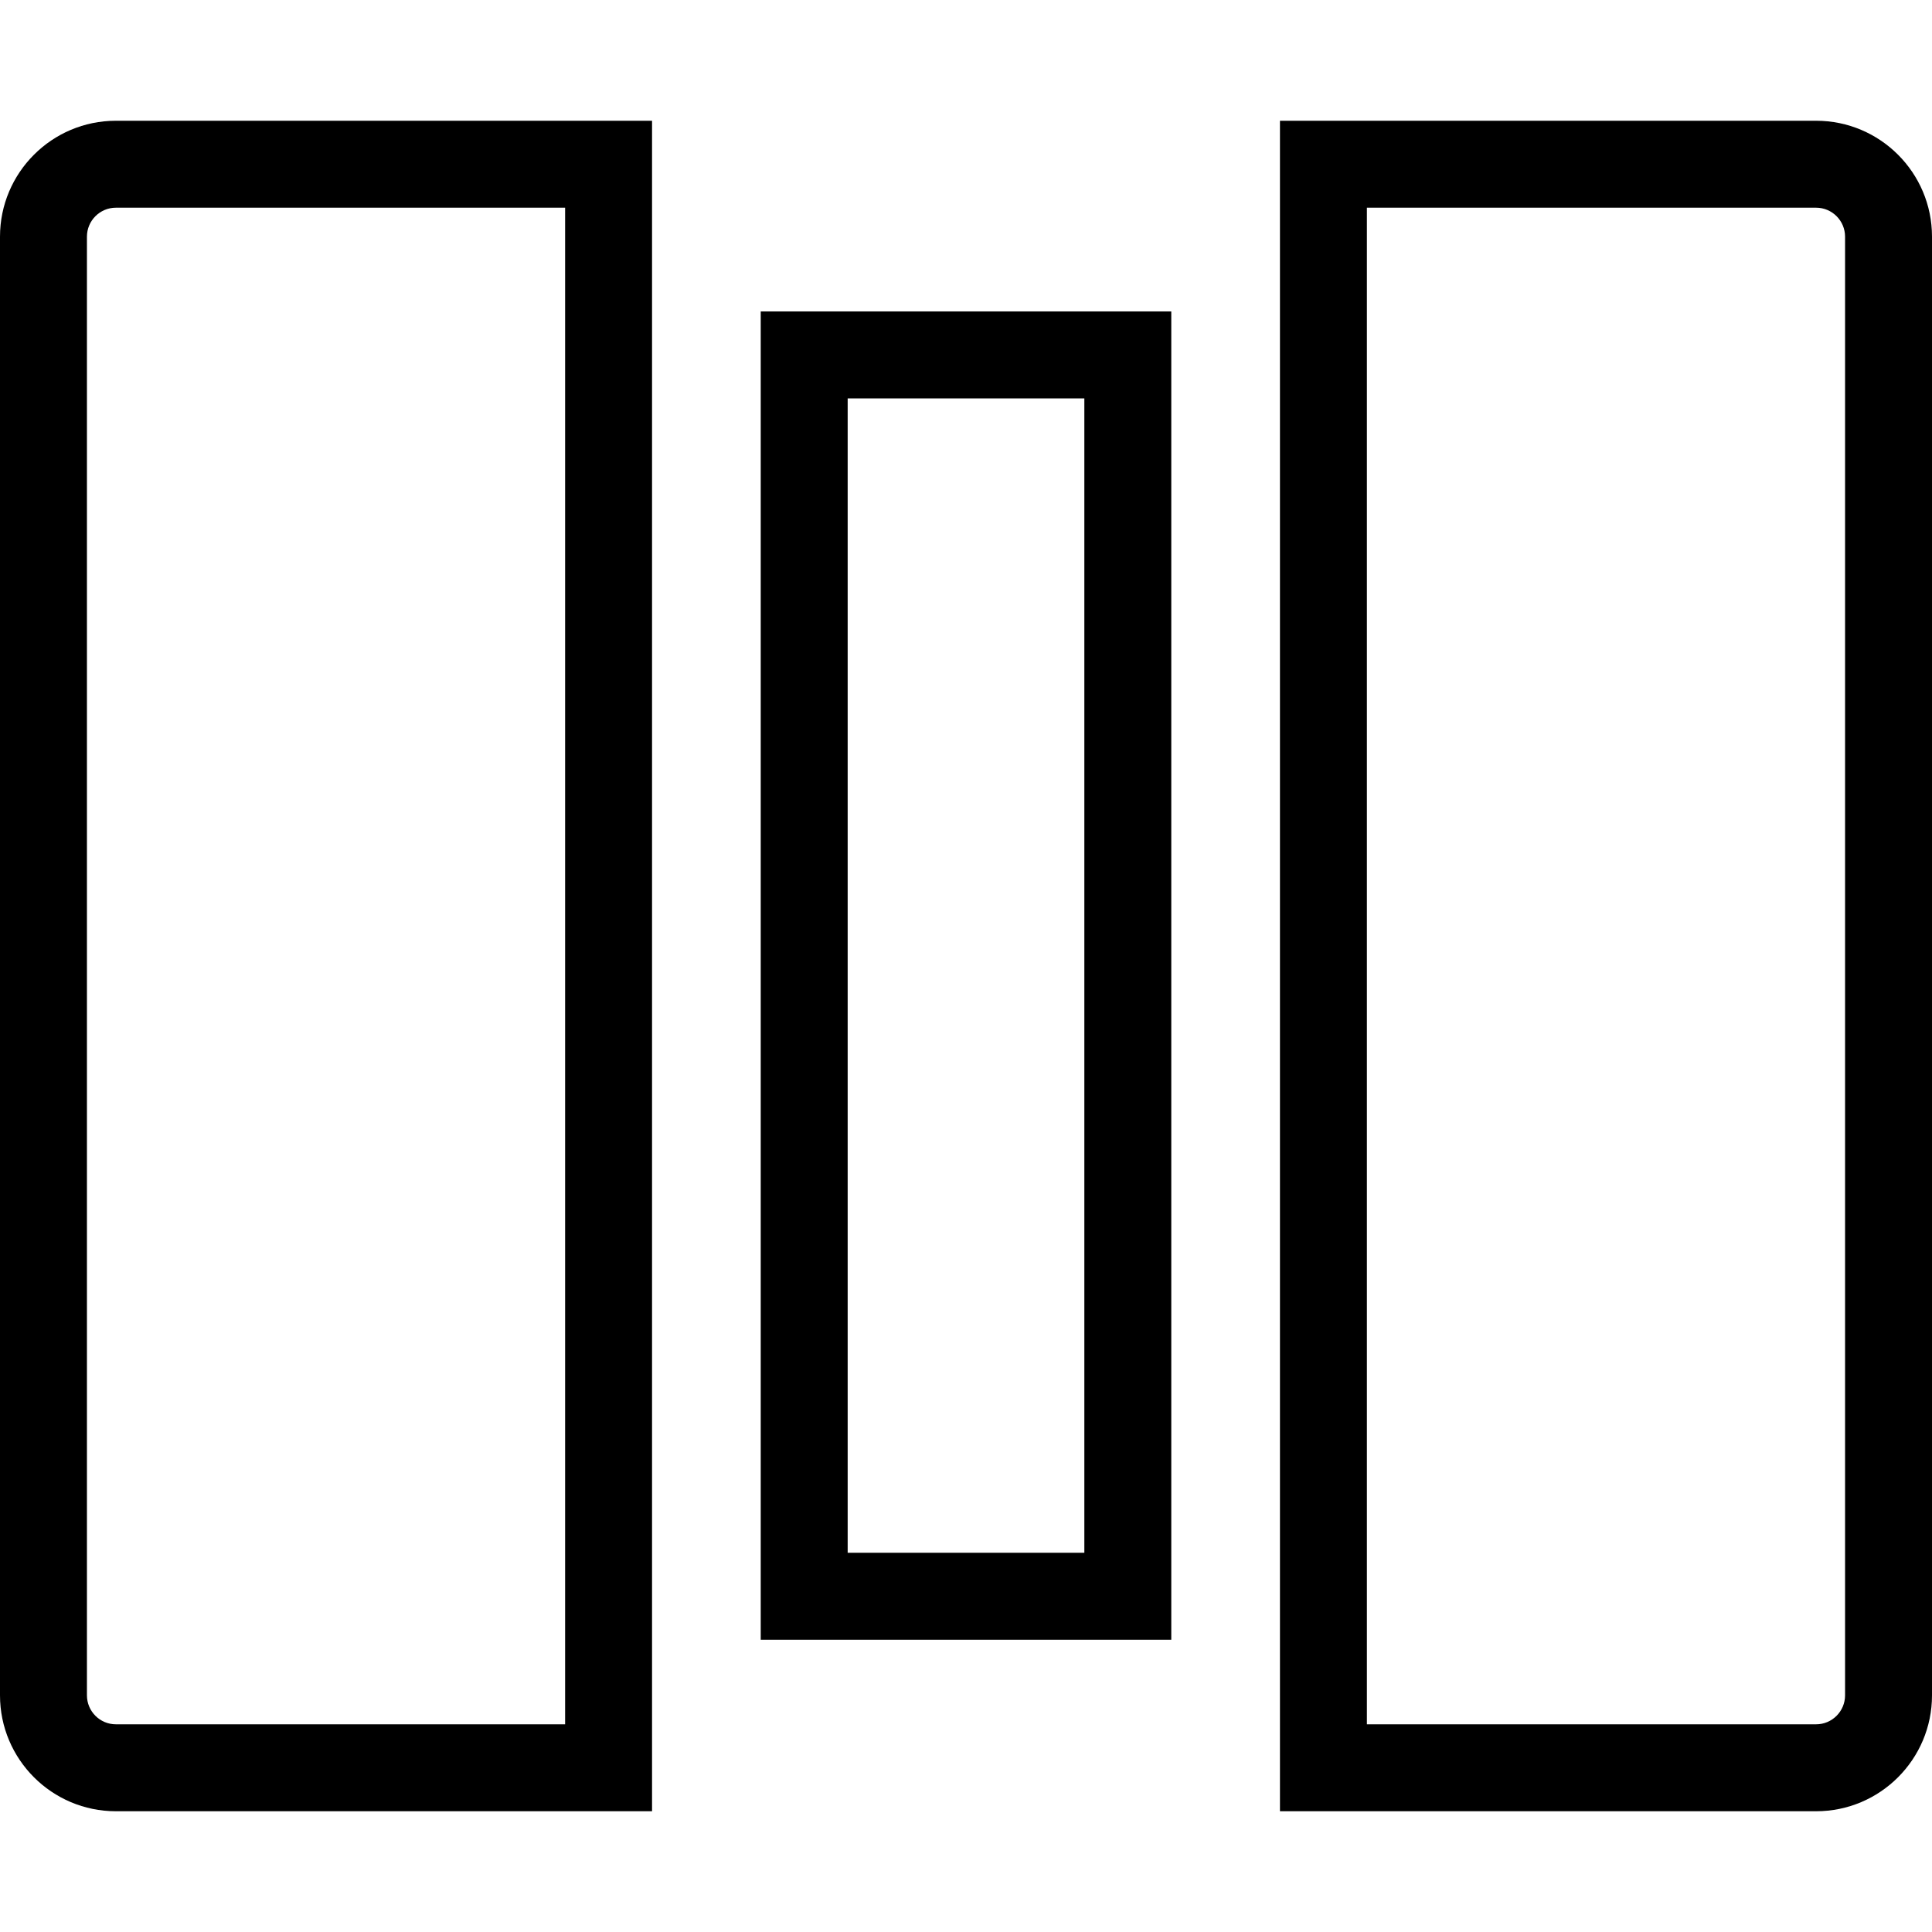
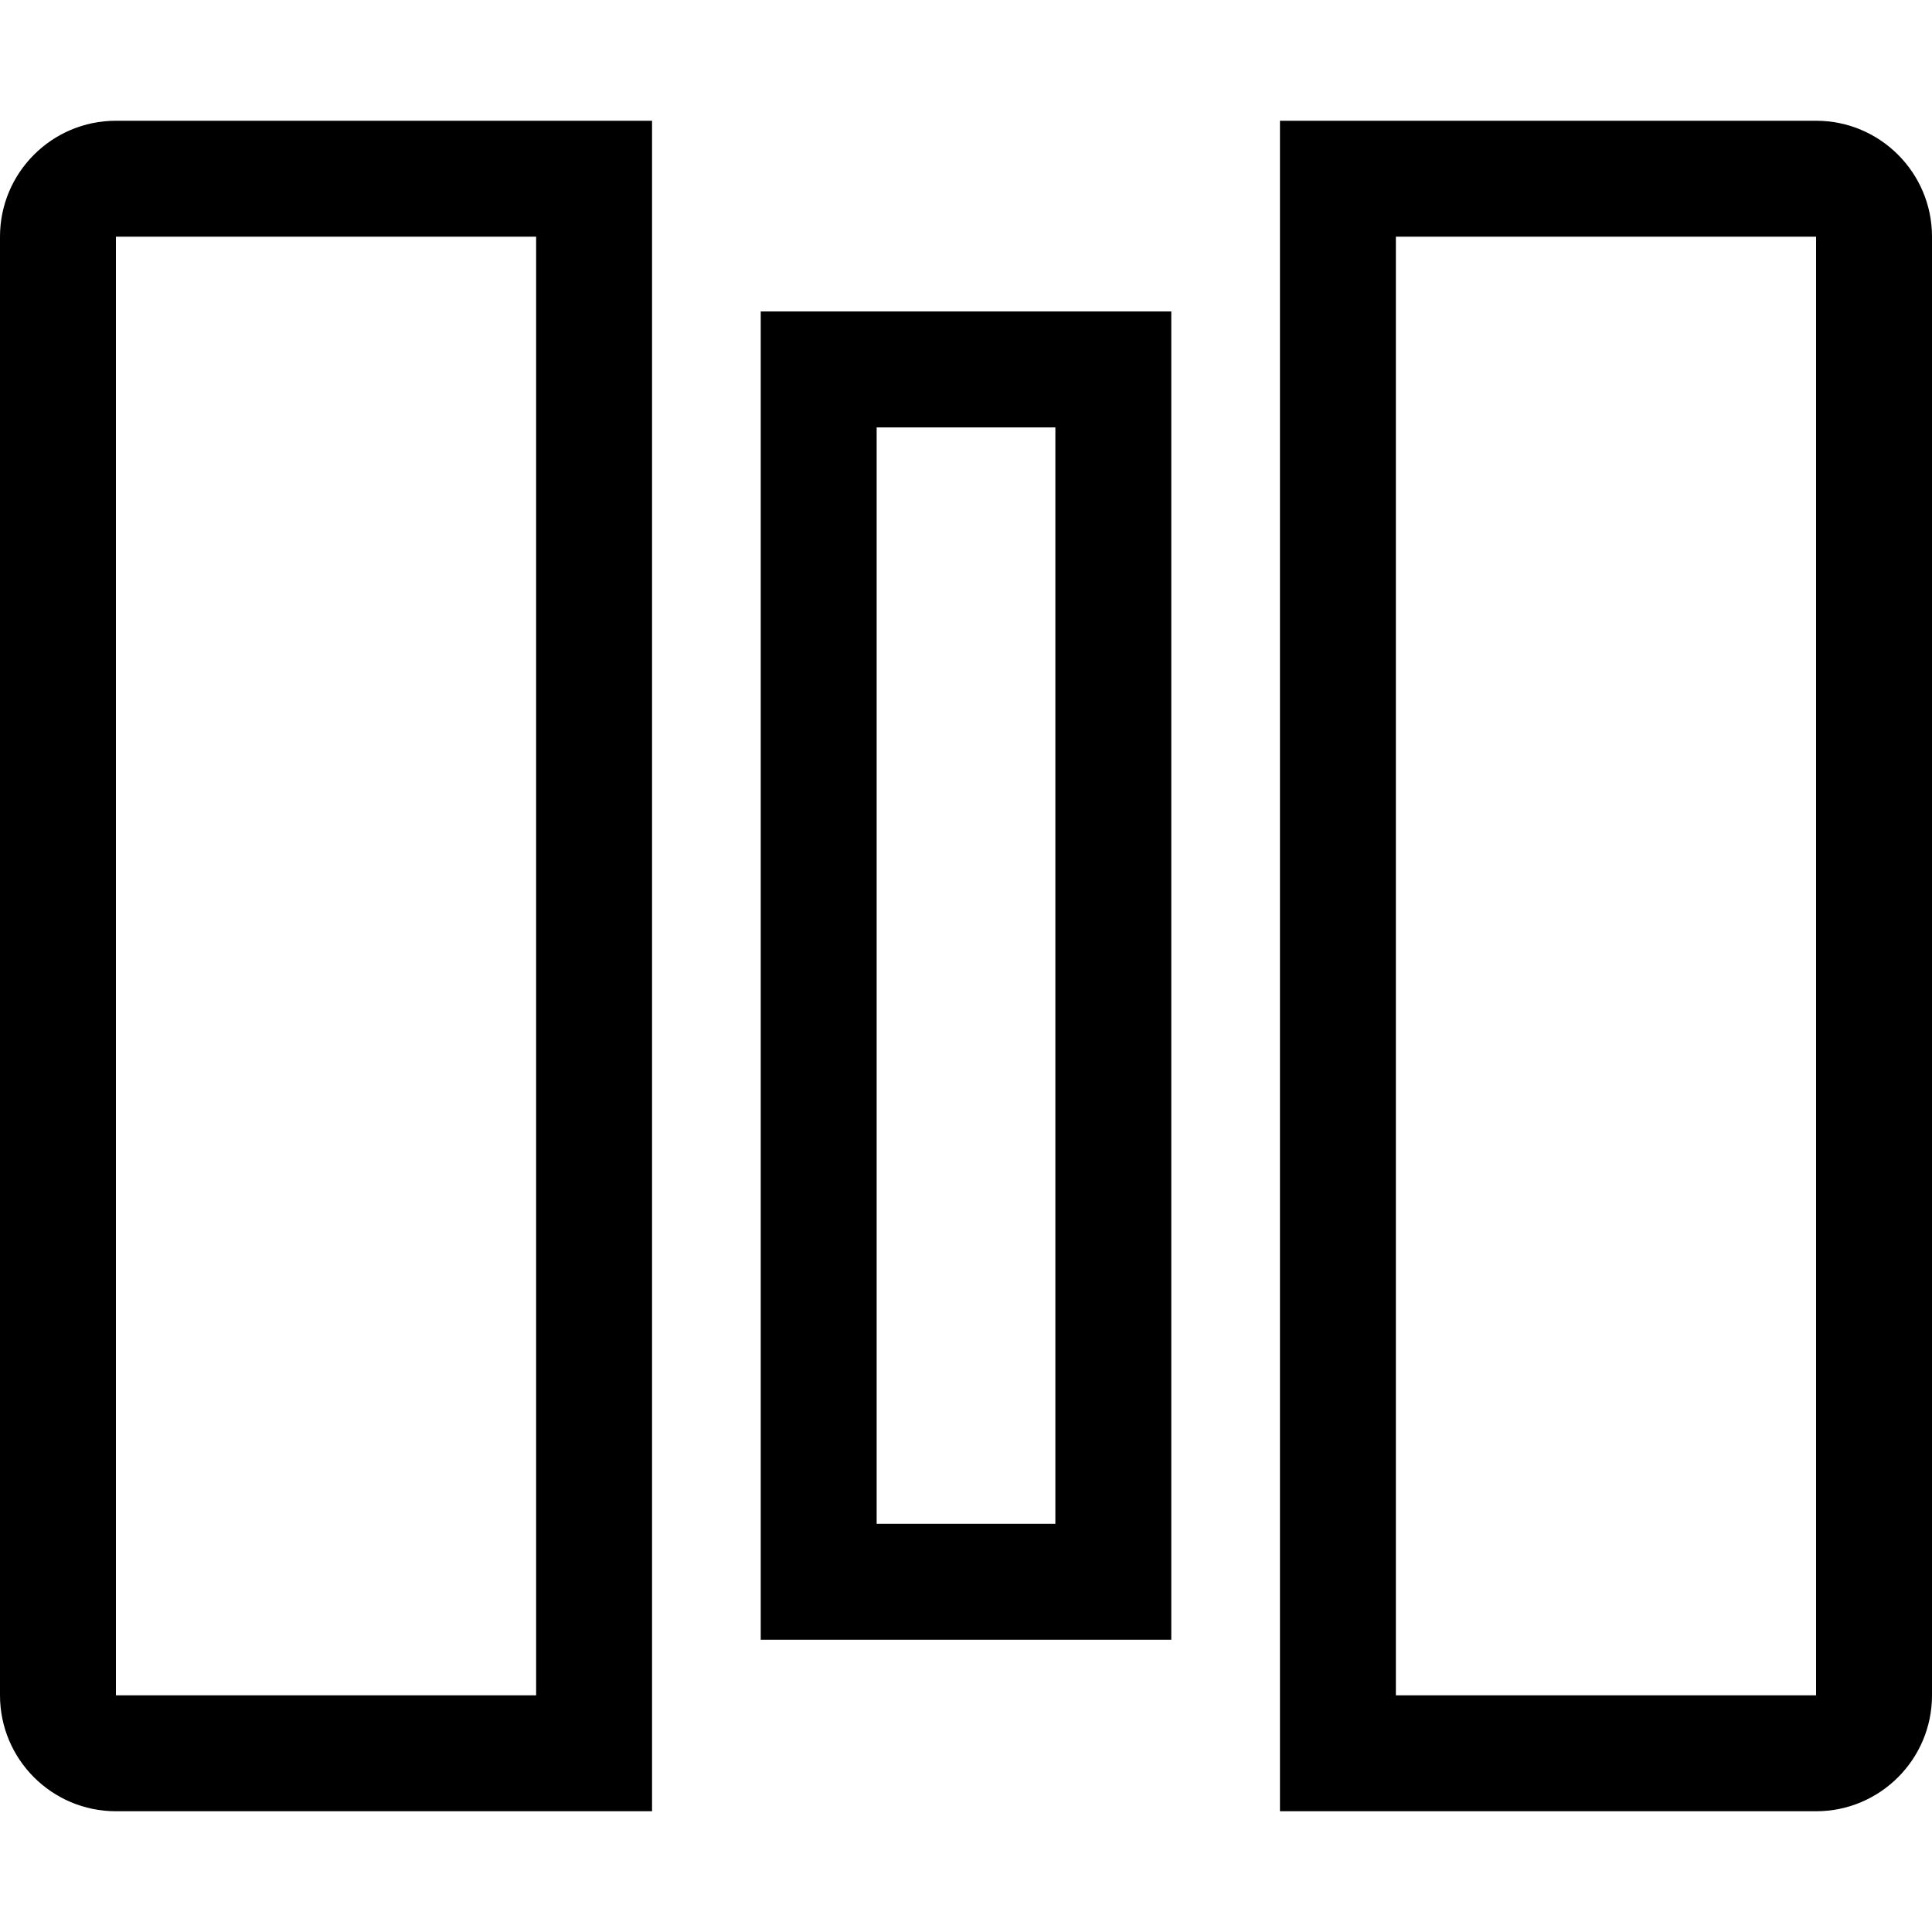
<svg xmlns="http://www.w3.org/2000/svg" width="100%" height="100%" viewBox="0 0 800 800" version="1.1" xml:space="preserve" style="fill-rule:evenodd;clip-rule:evenodd;stroke-linejoin:round;stroke-miterlimit:2;">
  <g transform="matrix(2.13889,0,0,2.15217,-247.377,-21.1379)">
-     <path d="M342.411,69.747L342.411,325.304L262.93,325.304L262.93,69.747L342.411,69.747ZM325.58,86.475L279.761,86.475L279.761,308.576L325.58,308.576L325.58,86.475ZM115.657,336.004L115.657,55.357C115.657,43.048 125.713,33.054 138.099,33.054L241.891,33.054L241.891,358.307L138.099,358.307C125.713,358.307 115.657,348.313 115.657,336.004ZM132.488,336.004C132.488,339.081 135.002,341.58 138.099,341.58L225.06,341.58L225.06,49.782L138.099,49.782C135.002,49.782 132.488,52.28 132.488,55.357L132.488,336.004ZM363.45,358.307L363.45,33.054L467.242,33.054C479.628,33.054 489.683,43.048 489.683,55.357L489.683,336.004C489.683,348.313 479.628,358.307 467.242,358.307L363.45,358.307ZM380.281,341.58L467.242,341.58C470.338,341.58 472.852,339.081 472.852,336.004L472.852,55.357C472.852,52.28 470.338,49.782 467.242,49.782L380.281,49.782L380.281,341.58Z" />
+     <path d="M342.411,69.747L342.411,325.304L262.93,325.304L262.93,69.747L342.411,69.747ZM319.97,92.051L285.371,92.051L285.371,303L319.97,303L319.97,92.051ZM115.657,336.004L115.657,55.357C115.657,43.048 125.713,33.054 138.099,33.054L241.891,33.054L241.891,358.307L138.099,358.307C125.713,358.307 115.657,348.313 115.657,336.004ZM138.099,336.004L219.45,336.004L219.45,55.358L138.099,55.358L138.098,55.357L138.099,336.004ZM363.45,358.307L363.45,33.054L467.242,33.054C479.628,33.054 489.683,43.048 489.683,55.357L489.683,336.004C489.683,348.313 479.628,358.307 467.242,358.307L363.45,358.307ZM467.242,55.358L385.891,55.358L385.891,336.004L467.242,336.004L467.242,55.358Z" />
  </g>
</svg>
